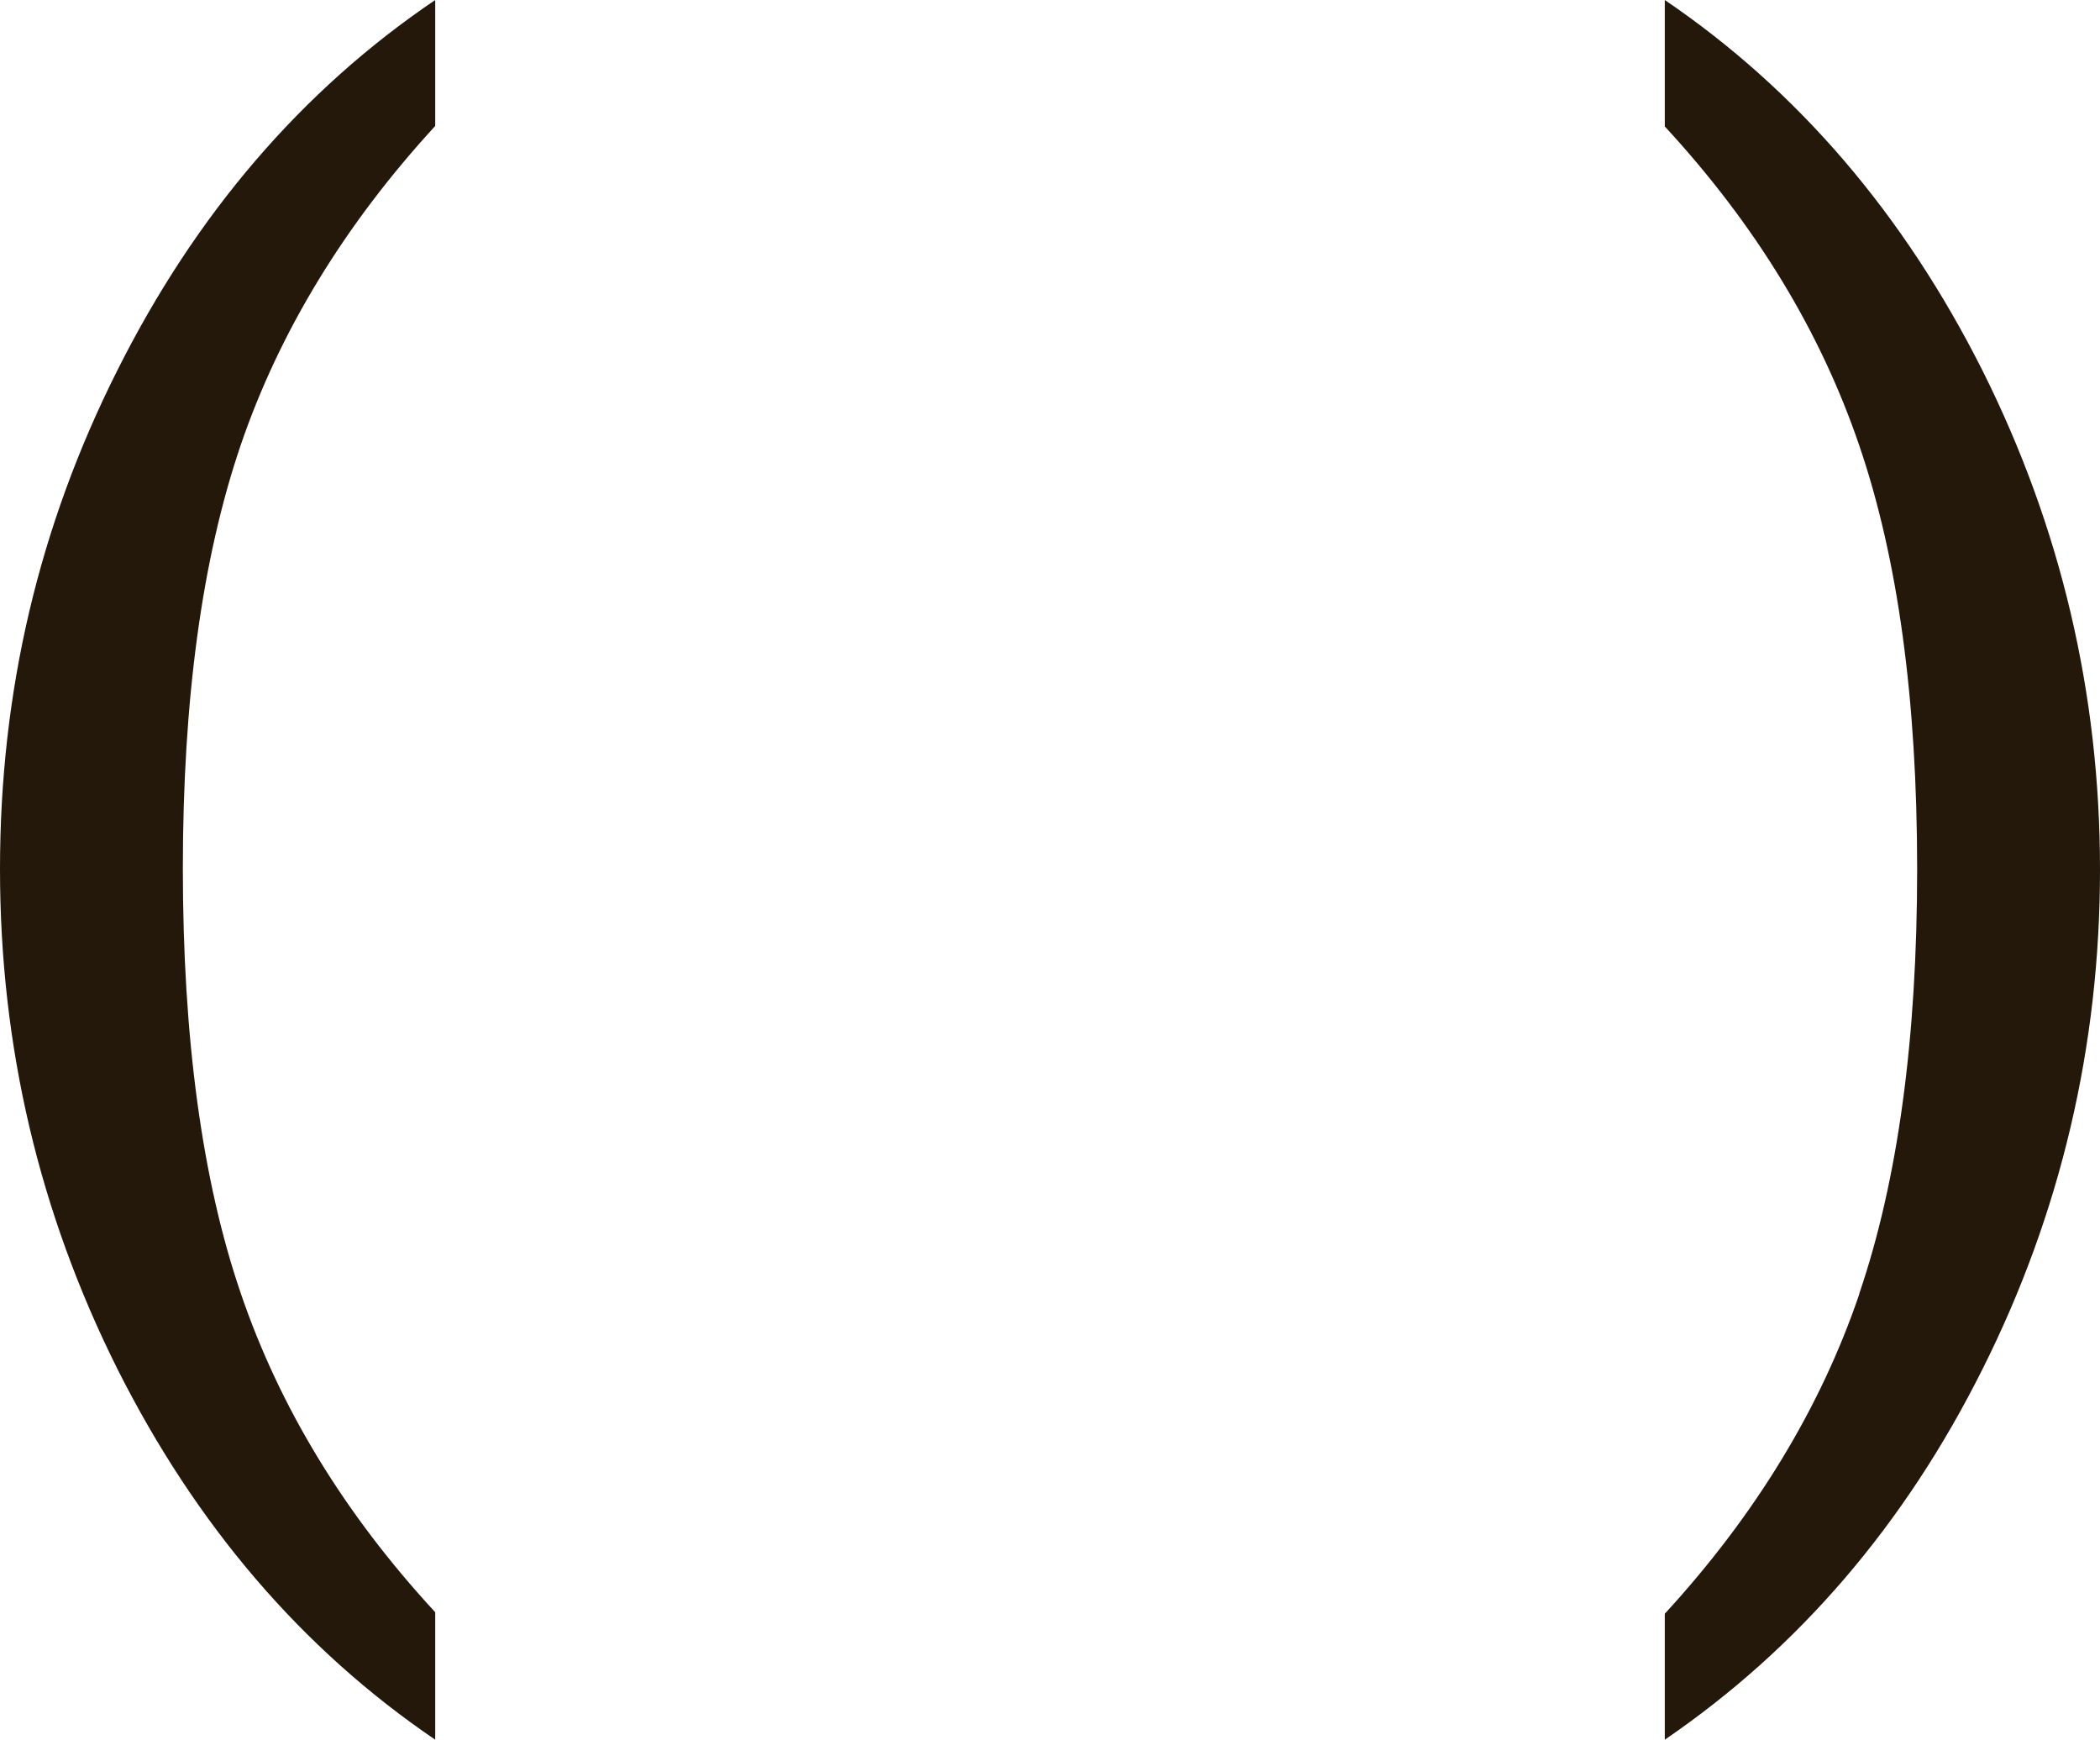
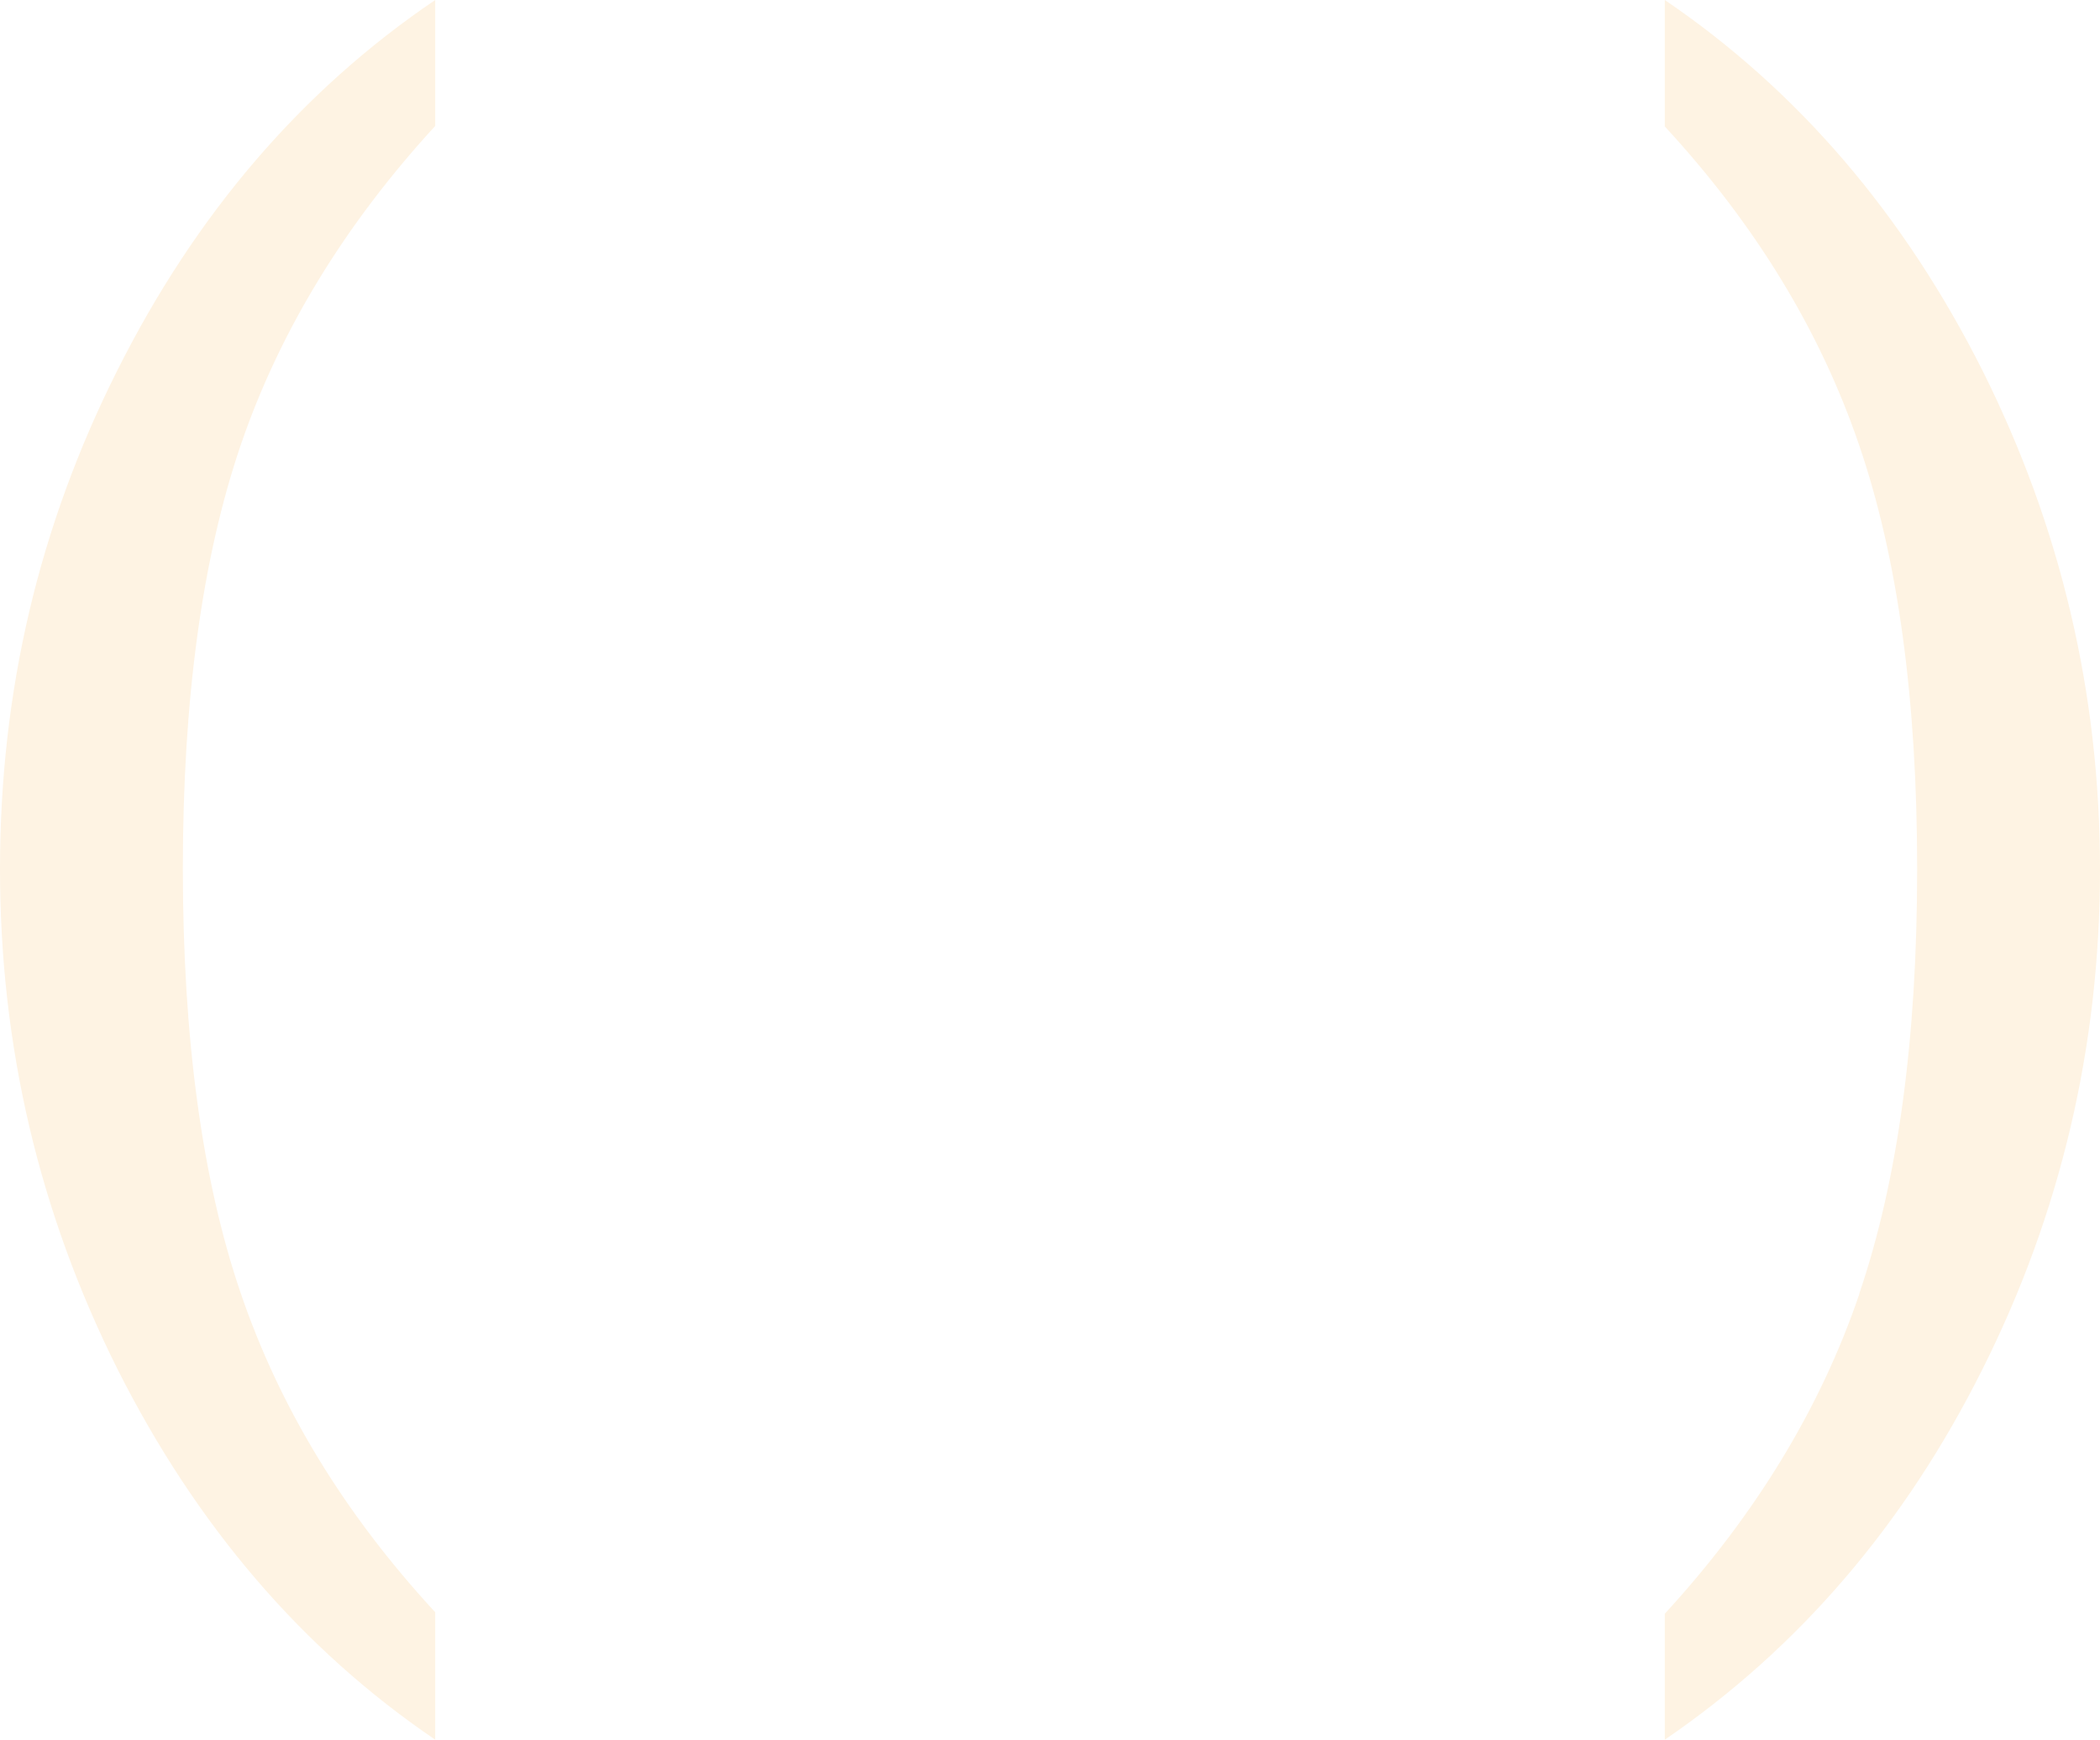
- <svg xmlns="http://www.w3.org/2000/svg" viewBox="0 0 41.69 34.52" fill="#23180a" aria-hidden="true">
+ <svg xmlns="http://www.w3.org/2000/svg" viewBox="0 0 41.69 34.52" fill="#fef3e3" aria-hidden="true">
  <path d="M8.64,32.02v2.51c-2.65-1.8-4.75-4.26-6.31-7.36-1.55-3.1-2.33-6.4-2.33-9.92s.77-6.8,2.33-9.9C3.88,4.26,5.98,1.8,8.64,0v2.5c-1.8,1.96-3.09,4.08-3.86,6.33-.77,2.26-1.15,5.06-1.15,8.41s.38,6.18,1.15,8.43c.77,2.26,2.05,4.37,3.86,6.33" />
  <path d="M36.91,25.68c.77-2.26,1.15-5.07,1.15-8.43s-.38-6.16-1.15-8.41c-.77-2.26-2.05-4.37-3.86-6.33V0c2.65,1.8,4.75,4.26,6.31,7.36,1.55,3.1,2.33,6.4,2.33,9.9s-.78,6.82-2.33,9.91c-1.55,3.1-3.66,5.55-6.31,7.36v-2.5c1.8-1.96,3.09-4.08,3.86-6.34" />
</svg>
